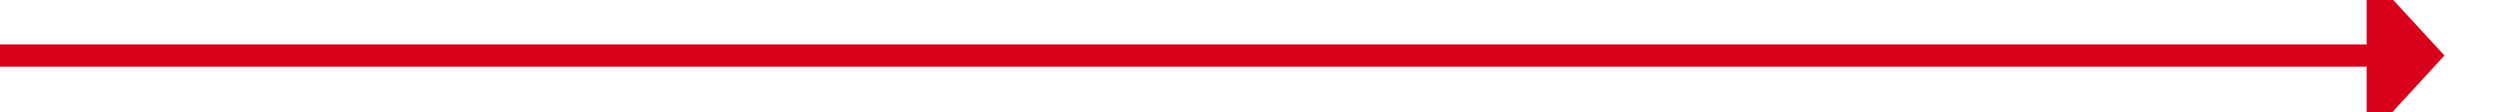
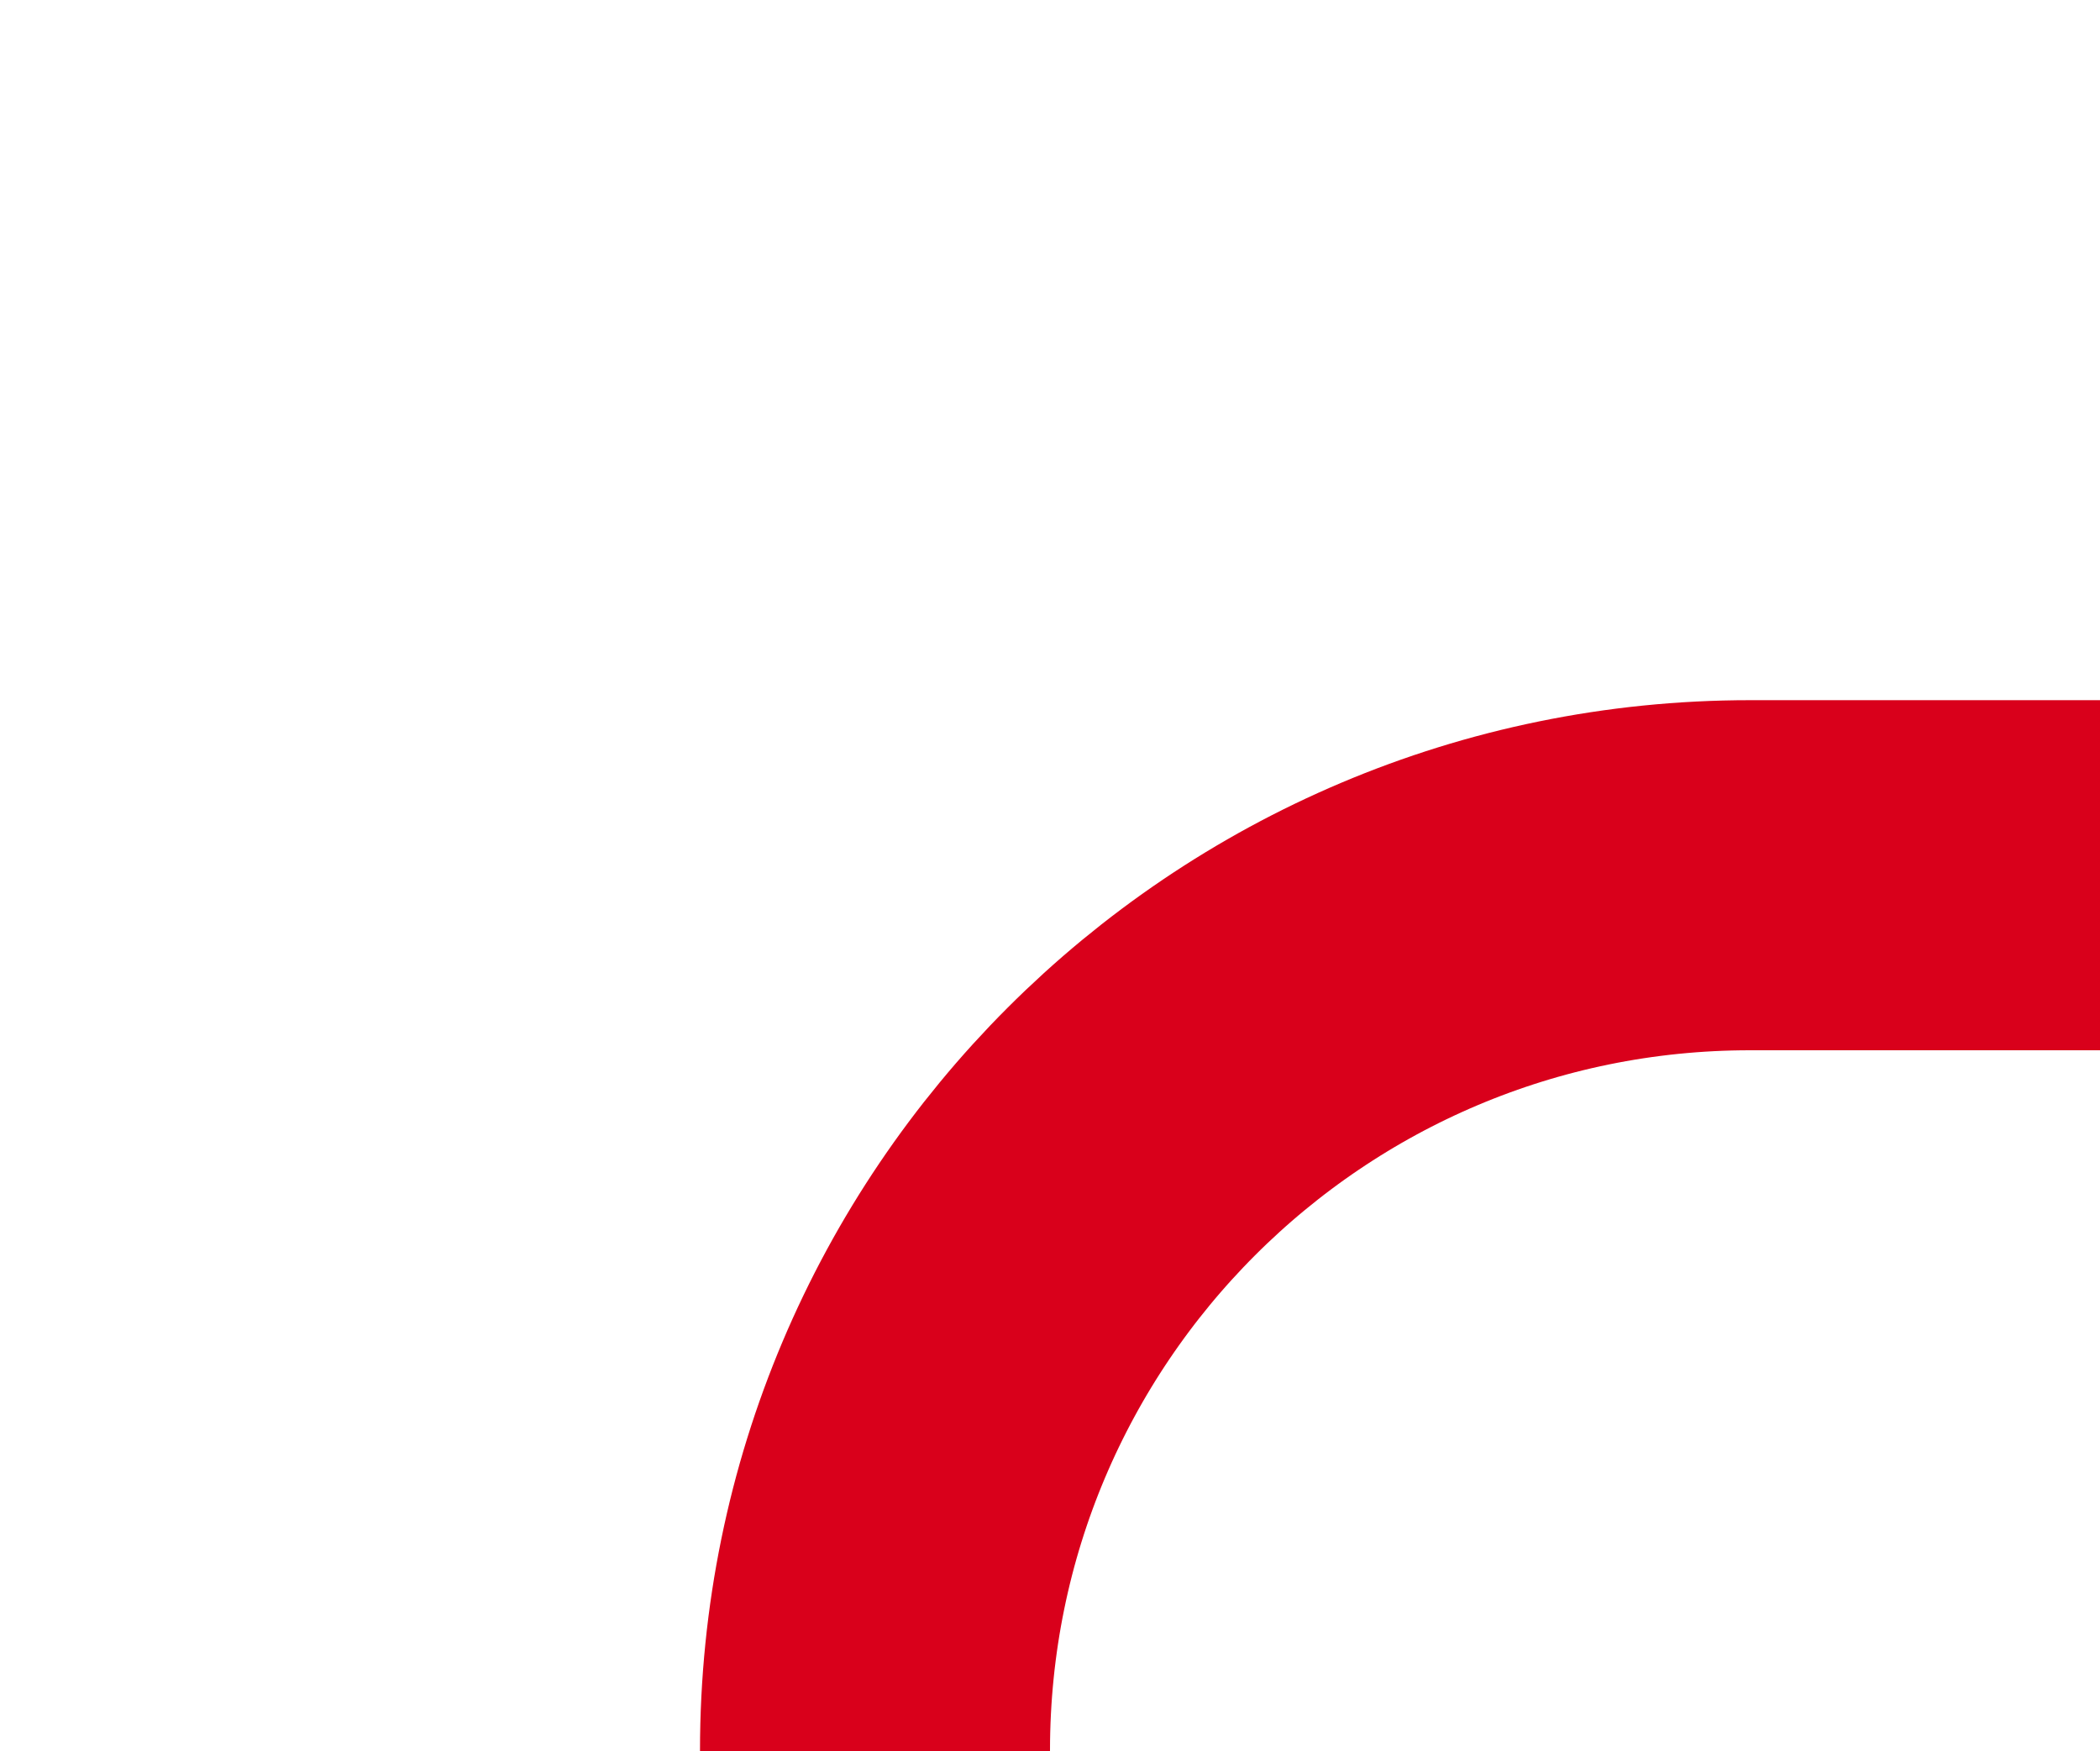
- <svg xmlns="http://www.w3.org/2000/svg" version="1.1" width="225px" height="10px" preserveAspectRatio="xMinYMid meet" viewBox="1402 4266  225 8">
-   <path d="M 1402 4270  L 1616 4270  " stroke-width="2" stroke="#d9001b" fill="none" />
-   <path d="M 1615 4277.6  L 1622 4270  L 1615 4262.4  L 1615 4277.6  Z " fill-rule="nonzero" fill="#d9001b" stroke="none" />
+ <svg xmlns="http://www.w3.org/2000/svg" version="1.1" width="12px" height="10px" preserveAspectRatio="xMinYMid meet" viewBox="1337 4366  12 8">
+   <path d="M 1349 4370  L 1347 4370  A 5 5 0 0 0 1342 4375 L 1342 4464  " stroke-width="2" stroke="#d9001b" fill="none" />
+   <path d="M 1334.4 4463  L 1342 4470  L 1349.6 4463  L 1334.4 4463  Z " fill-rule="nonzero" fill="#d9001b" stroke="none" />
</svg>
